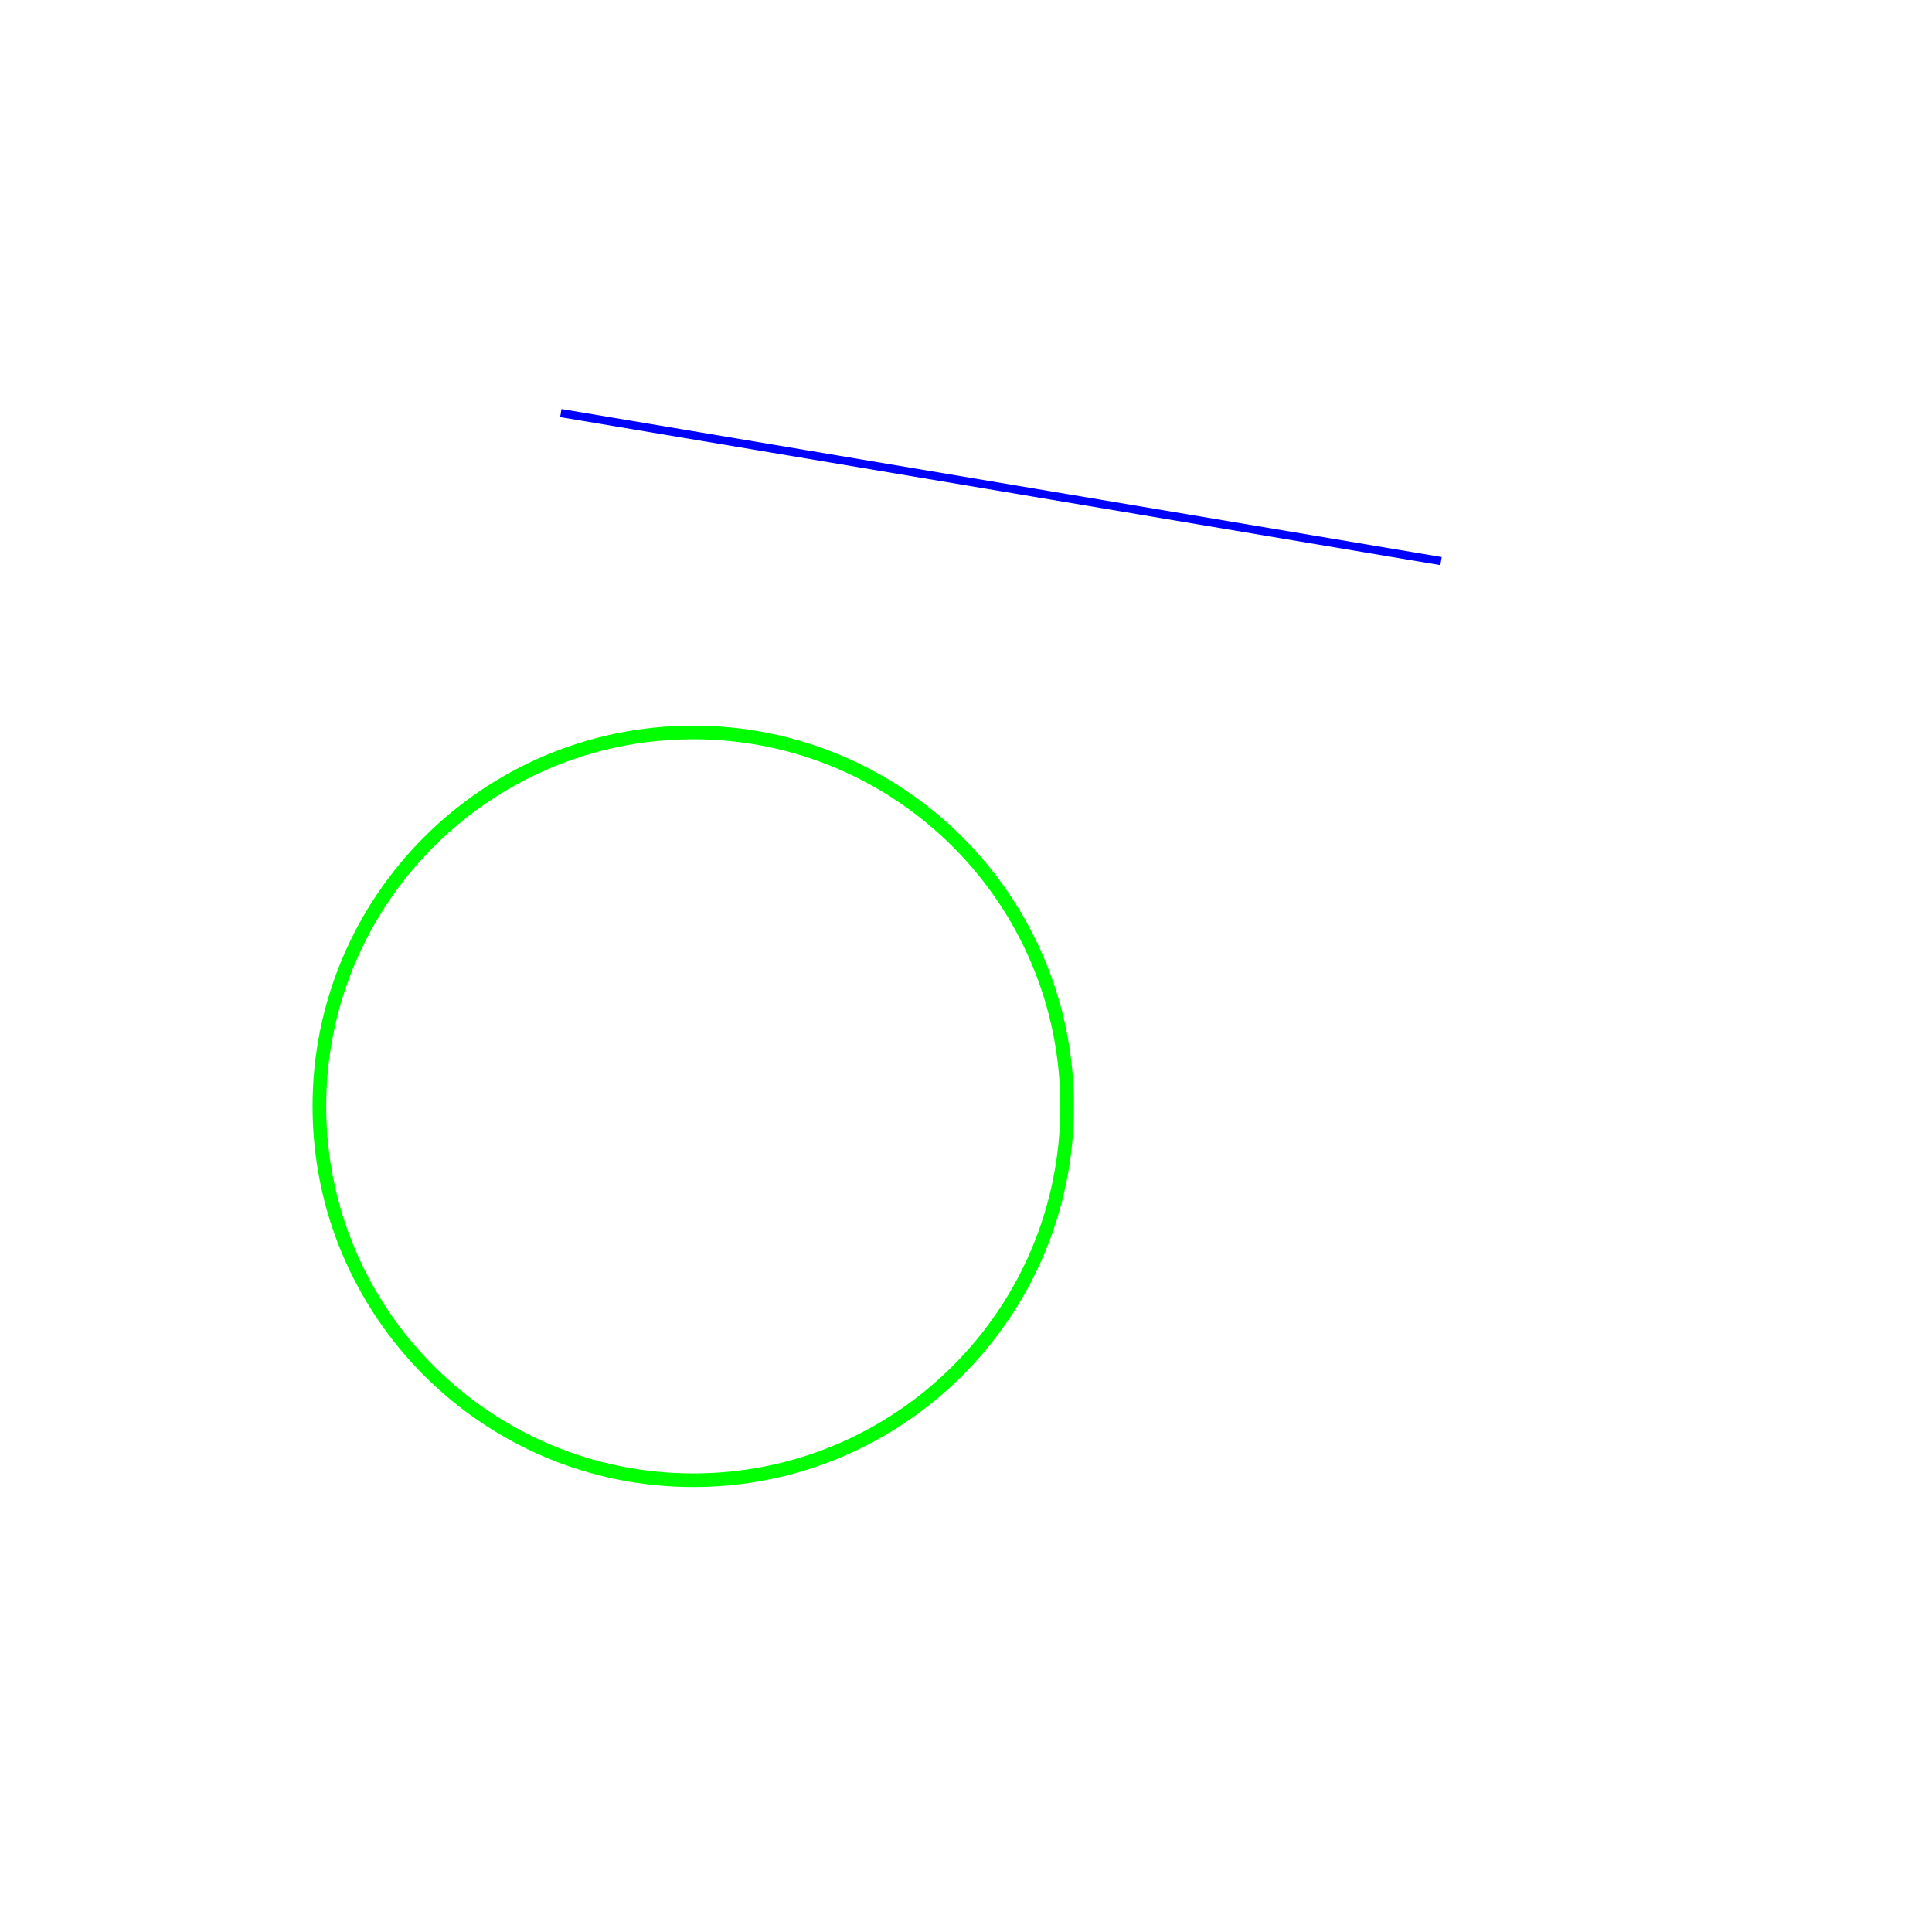
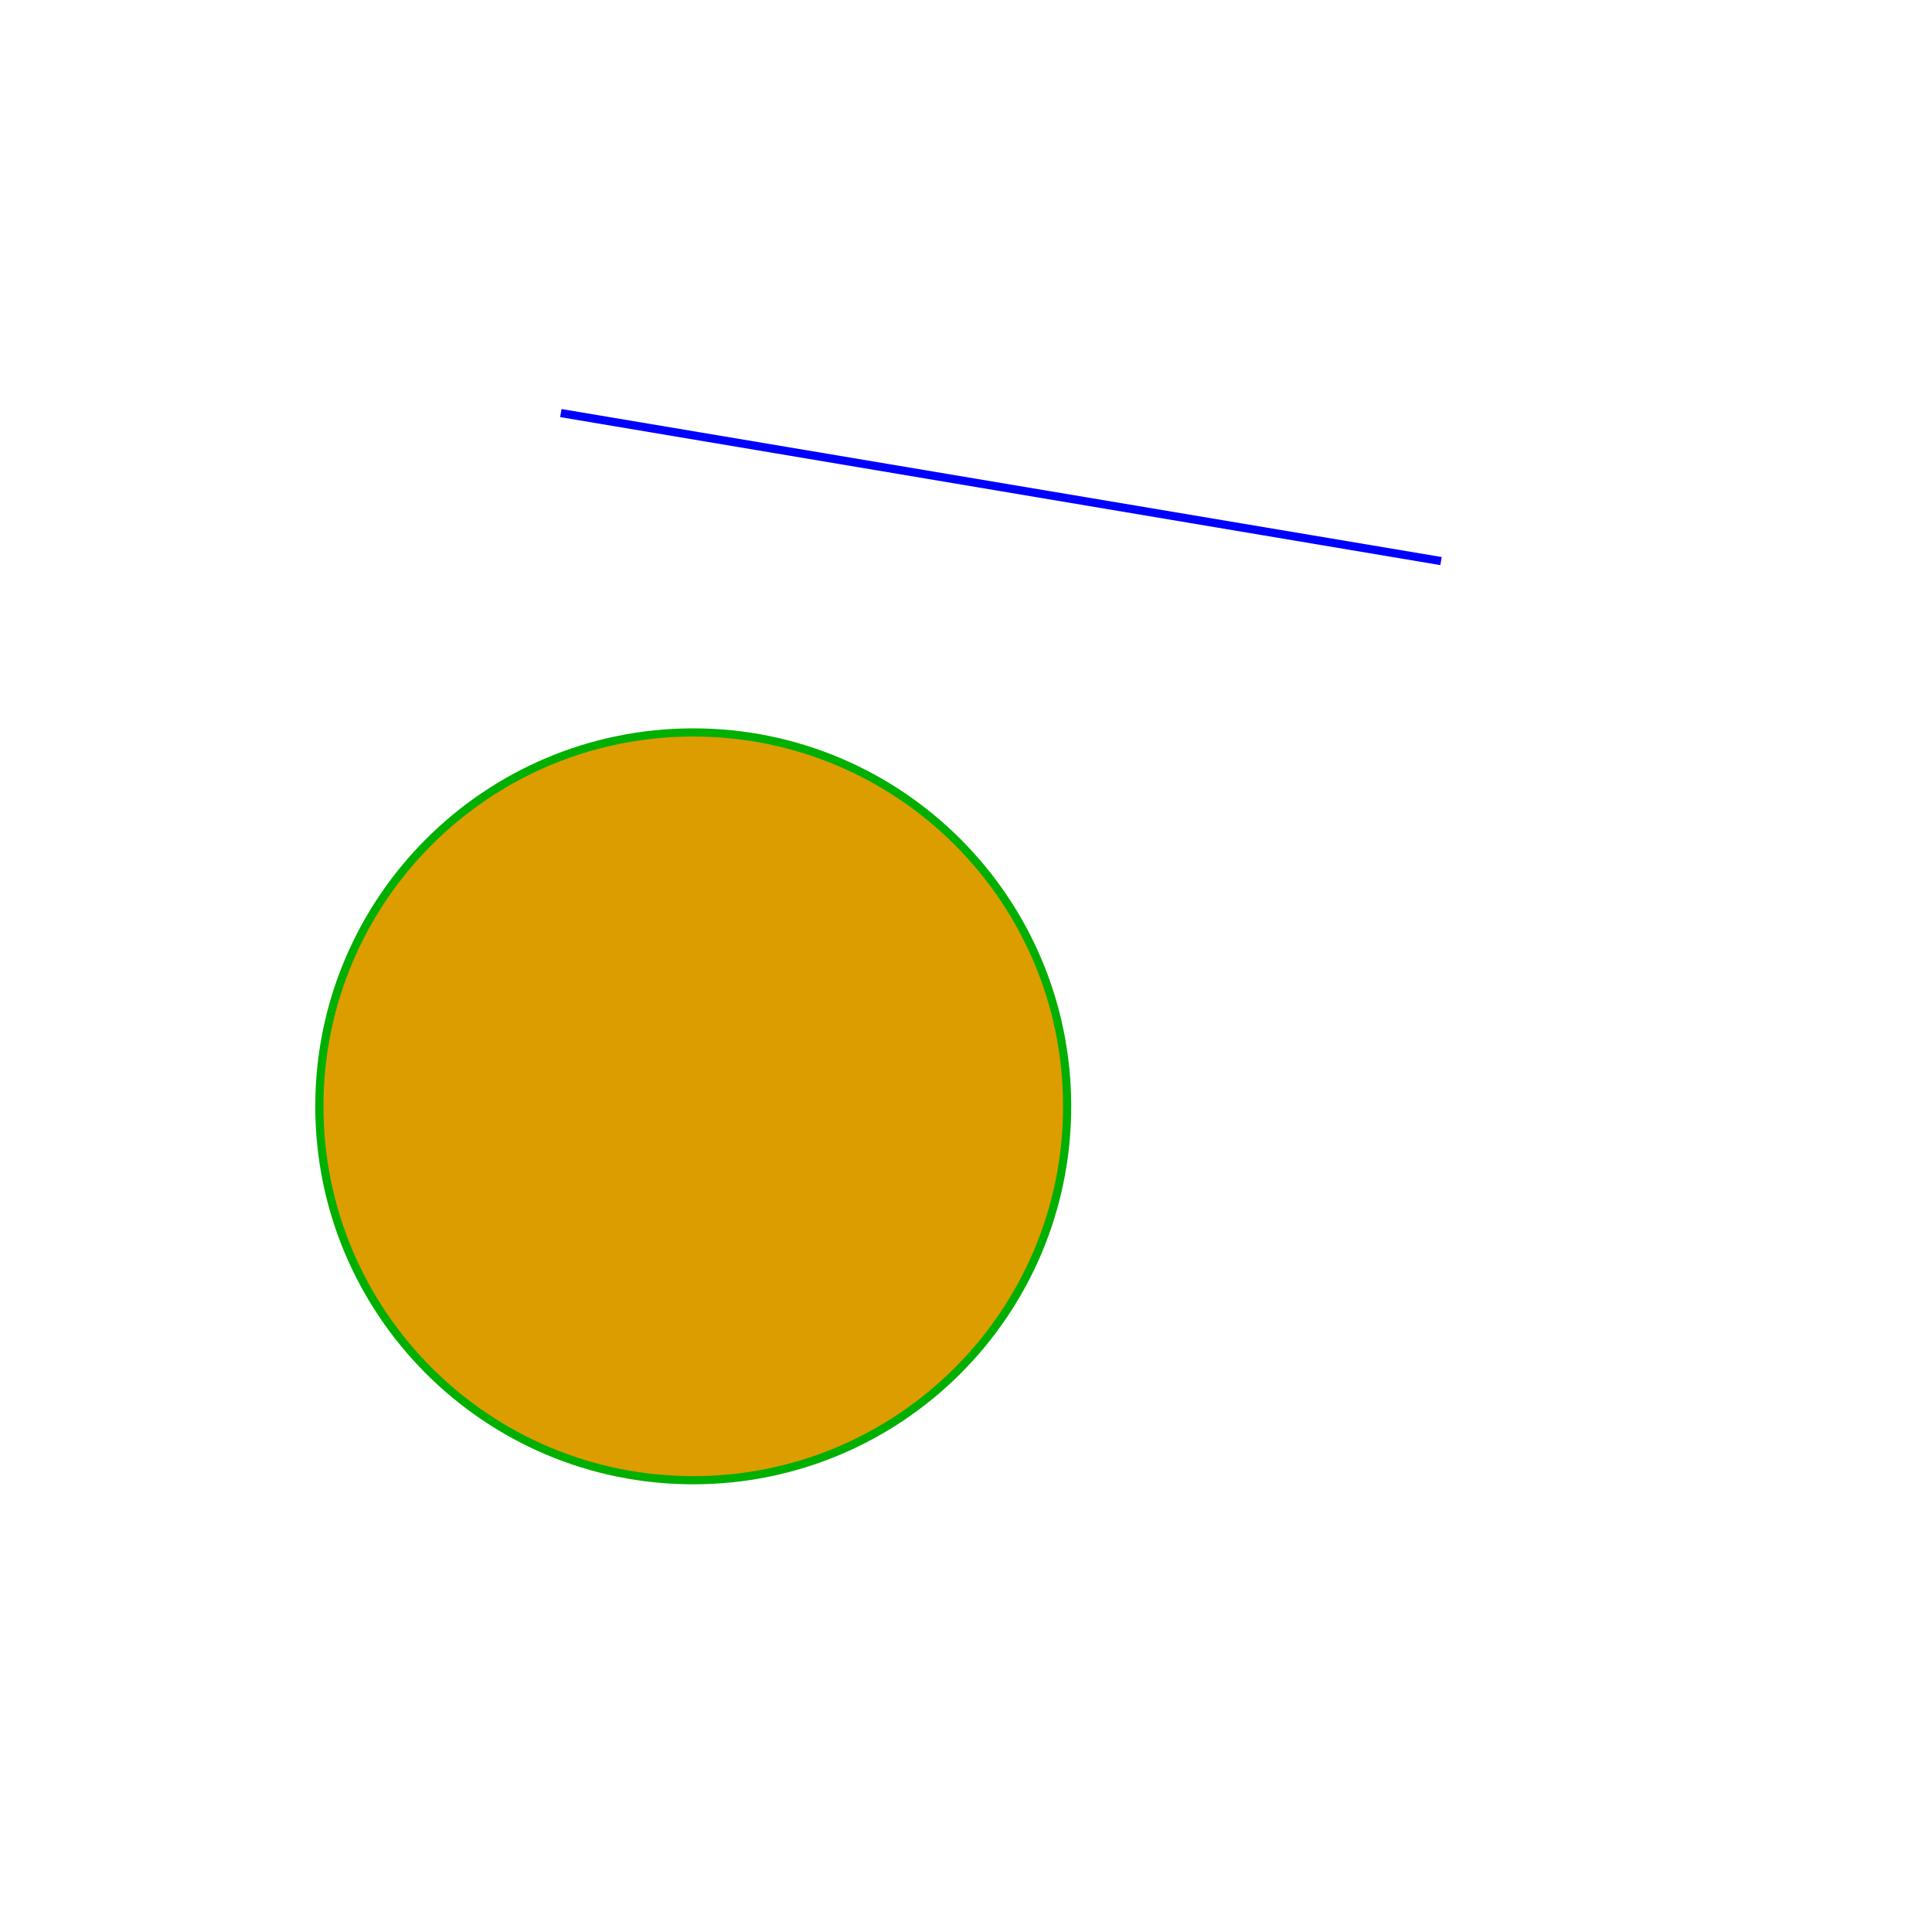
<svg xmlns="http://www.w3.org/2000/svg" width="200mm" height="200mm" viewBox="0 0 708.661 708.661" id="svg3525" version="1.1">
  <defs id="defs3527" />
  <g id="layer1" transform="translate(0,-343.7008)">
-     <circle id="path3533" cx="254.286" cy="749.505" r="137.143" style="fill:none;stroke:#00ff00;stroke-opacity:1;stroke-width:5;stroke-miterlimit:4;stroke-dasharray:none" />
+     <circle id="path3533" cx="254.286" cy="749.505" r="137.143" style="fill:#dc9d00;stroke:#00af00;stroke-opacity:1;stroke-width:3;stroke-miterlimit:4;stroke-dasharray:none;fill-opacity:1;opacity:1" />
    <path style="fill:none;fill-rule:evenodd;stroke:#0000ff;stroke-width:3;stroke-linecap:butt;stroke-linejoin:miter;stroke-opacity:1;stroke-miterlimit:4;stroke-dasharray:none" d="m 205.714,495.219 c 322.857,54.286 322.857,54.286 322.857,54.286 l 0,0" id="path4339" />
  </g>
</svg>
